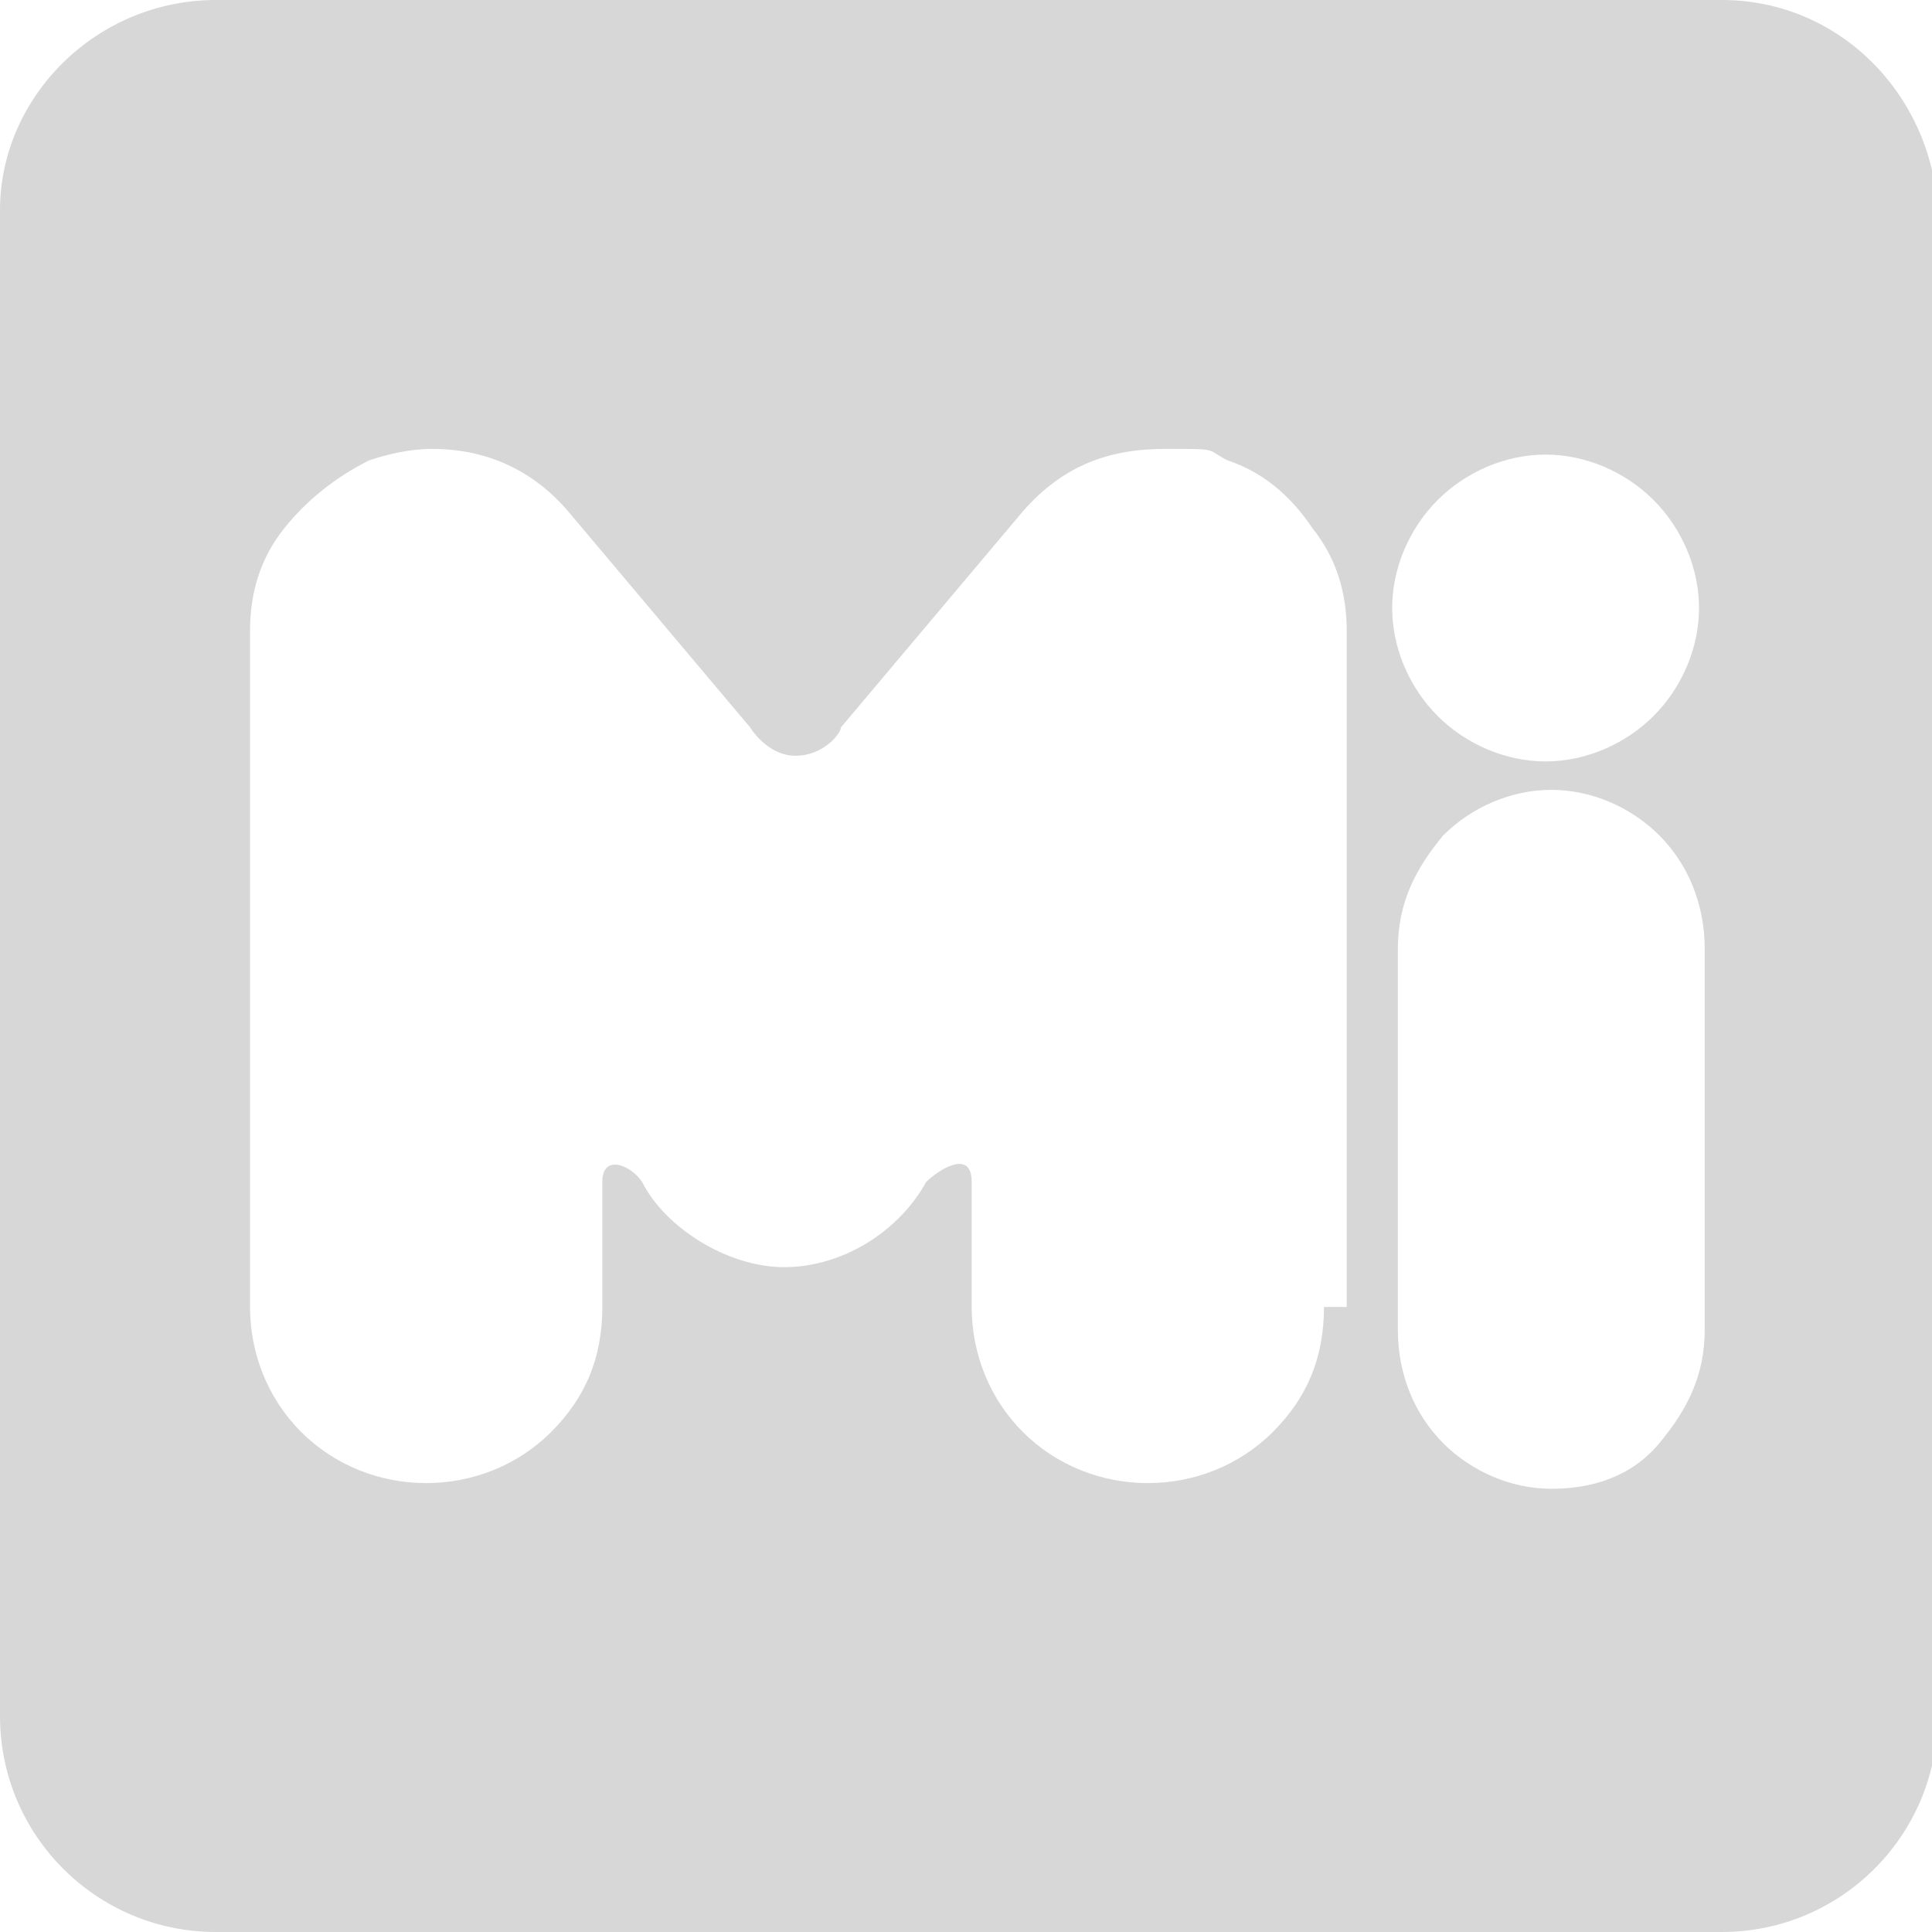
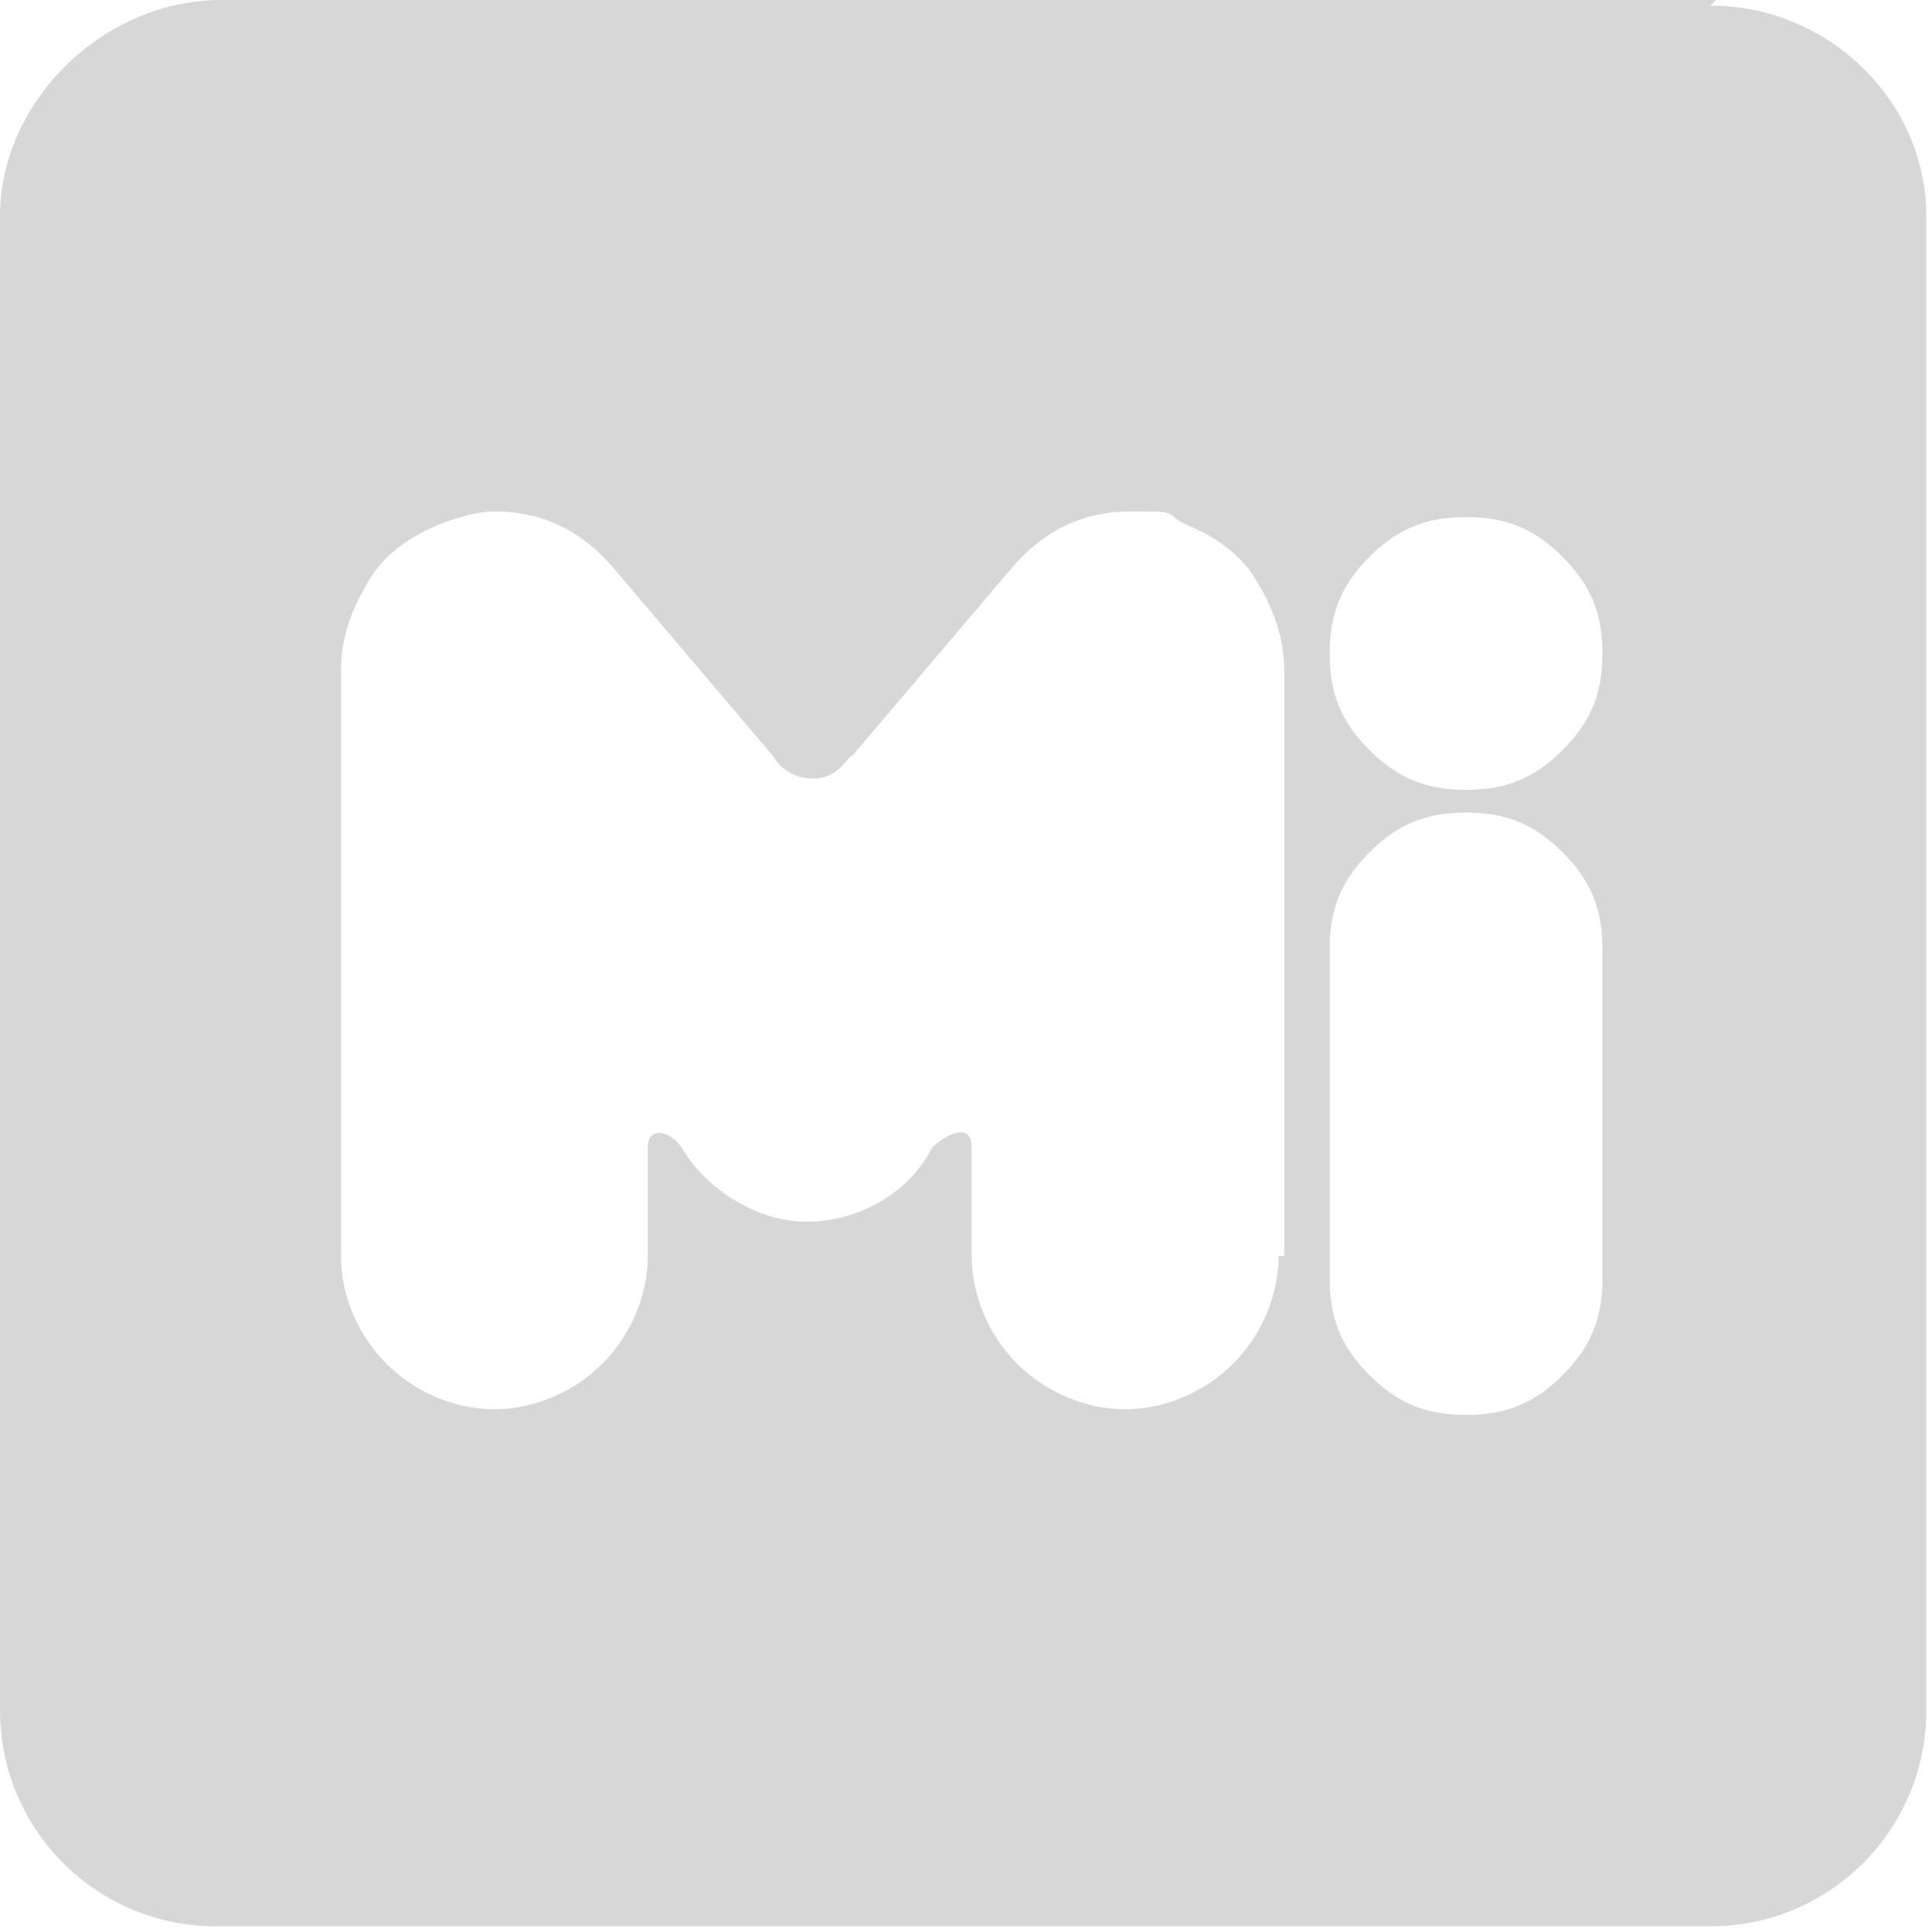
<svg xmlns="http://www.w3.org/2000/svg" version="1.1" viewBox="0 0 34 34">
  <defs>
    <style>
      .cls-1 {
        fill: #d7d7d7;
      }
    </style>
  </defs>
  <g>
-     <g id="Layer_2">
-       <path class="cls-1" d="M30.3,0H3.8C1.7,0,0,1.7,0,3.7v26.5c0,2.1,1.7,3.8,3.8,3.8h26.5c2.1,0,3.8-1.7,3.8-3.8V3.7C34,1.7,32.4,0,30.3,0ZM25.3,8.8c.5-.5,1.2-.8,1.9-.8s1.4.3,1.9.8c.5.5.8,1.2.8,1.9s-.3,1.4-.8,1.9c-.5.5-1.2.8-1.9.8s-1.4-.3-1.9-.8c-.5-.5-.8-1.2-.8-1.9s.3-1.4.8-1.9ZM23.3,23c0,.9-.3,1.6-.9,2.2-.6.6-1.4.9-2.2.9s-1.6-.3-2.2-.9c-.6-.6-.9-1.4-.9-2.2v-2.2c0-.6-.6-.2-.8,0-.5.9-1.5,1.5-2.5,1.5s-2.1-.7-2.5-1.5c-.2-.3-.7-.5-.7,0v2.2c0,.9-.3,1.6-.9,2.2s-1.4.9-2.2.9-1.6-.3-2.2-.9c-.6-.6-.9-1.4-.9-2.2v-11.9c0-.7.2-1.3.6-1.8.4-.5.9-.9,1.5-1.2.3-.1.7-.2,1.1-.2,1,0,1.8.4,2.4,1.1l3.2,3.8c0,0,.3.5.8.5s.8-.4.8-.5l3.2-3.8c.7-.8,1.5-1.1,2.5-1.1s.7,0,1.1.2c.6.2,1.1.6,1.5,1.2.4.5.6,1.1.6,1.8v11.9ZM30,23.4c0,.8-.3,1.4-.8,2s-1.2.8-1.9.8-1.4-.3-1.9-.8c-.5-.5-.8-1.2-.8-2v-6.7c0-.8.3-1.4.8-2,.5-.5,1.2-.8,1.9-.8s1.4.3,1.9.8c.5.5.8,1.2.8,2v6.7Z" />
+     <g id="Layer_1">
+       <path class="cls-1" d="M30.2,0H3.9C1.8,0,0,1.8,0,3.8v26.3c0,2.1,1.7,3.8,3.8,3.8h26.3c2.1,0,3.8-1.7,3.8-3.8V3.8c0-2-1.7-3.7-3.8-3.7ZM22.5,22.1c0,.7-.3,1.4-.8,1.9-.5.5-1.2.8-1.9.8s-1.4-.3-1.9-.8c-.5-.5-.8-1.2-.8-1.9v-1.9c0-.5-.5-.2-.7,0-.4.8-1.3,1.3-2.2,1.3s-1.8-.6-2.2-1.3c-.2-.3-.6-.4-.6,0v1.9c0,.7-.3,1.4-.8,1.9-.5.5-1.2.8-1.9.8s-1.4-.3-1.9-.8c-.5-.5-.8-1.2-.8-1.9v-10.3c0-.6.2-1.1.5-1.6.3-.5.8-.8,1.3-1,.3-.1.6-.2.9-.2.8,0,1.5.3,2.1,1l2.8,3.3c0,0,.2.4.7.4s.6-.4.7-.4l2.8-3.3c.6-.7,1.3-1,2.1-1s.6,0,.9.2c.5.2,1,.5,1.3,1,.3.5.5,1,.5,1.6v10.3ZM28.2,22.5c0,.7-.2,1.2-.7,1.7-.5.5-1,.7-1.7.7s-1.2-.2-1.7-.7c-.5-.5-.7-1-.7-1.7v-5.8c0-.7.2-1.2.7-1.7.5-.5,1-.7,1.7-.7s1.2.2,1.7.7c.5.5.7,1,.7,1.7v5.8ZM27.5,13.2c-.5.5-1,.7-1.7.7s-1.2-.2-1.7-.7c-.5-.5-.7-1-.7-1.7s.2-1.2.7-1.7,1-.7,1.7-.7,1.2.2,1.7.7c.5.5.7,1,.7,1.7s-.2,1.2-.7,1.7Z" />
    </g>
  </g>
</svg>
